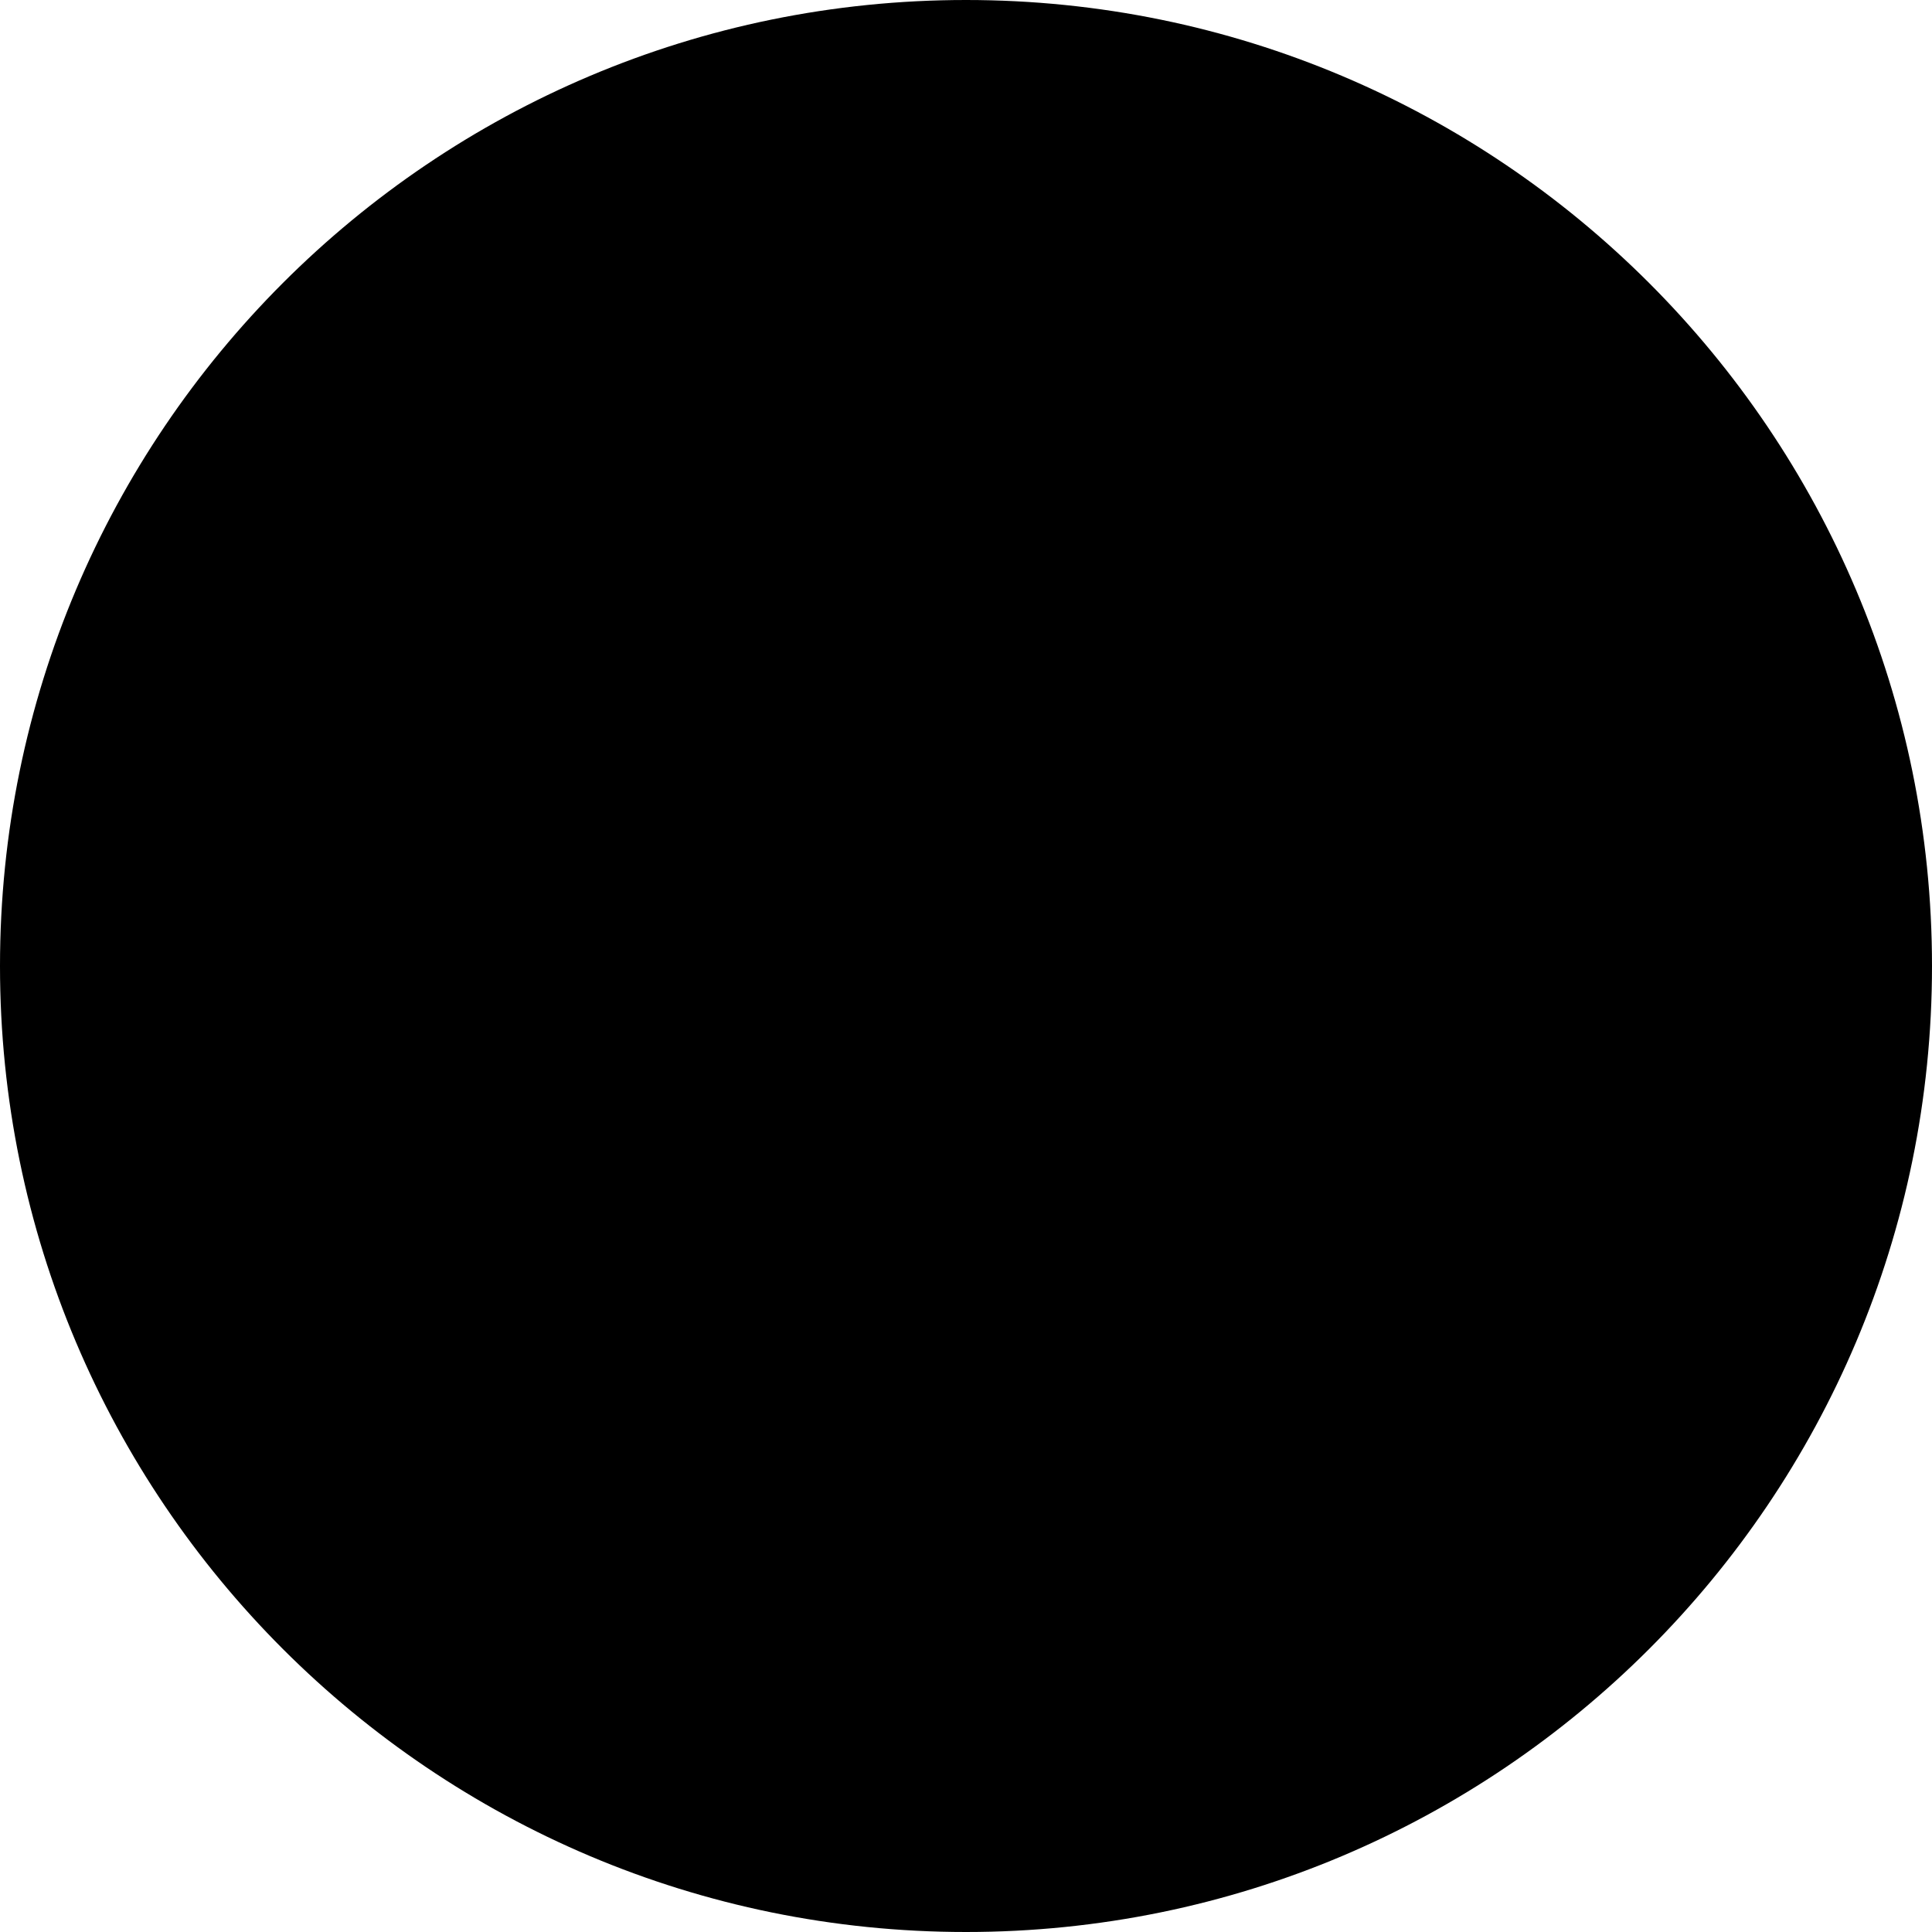
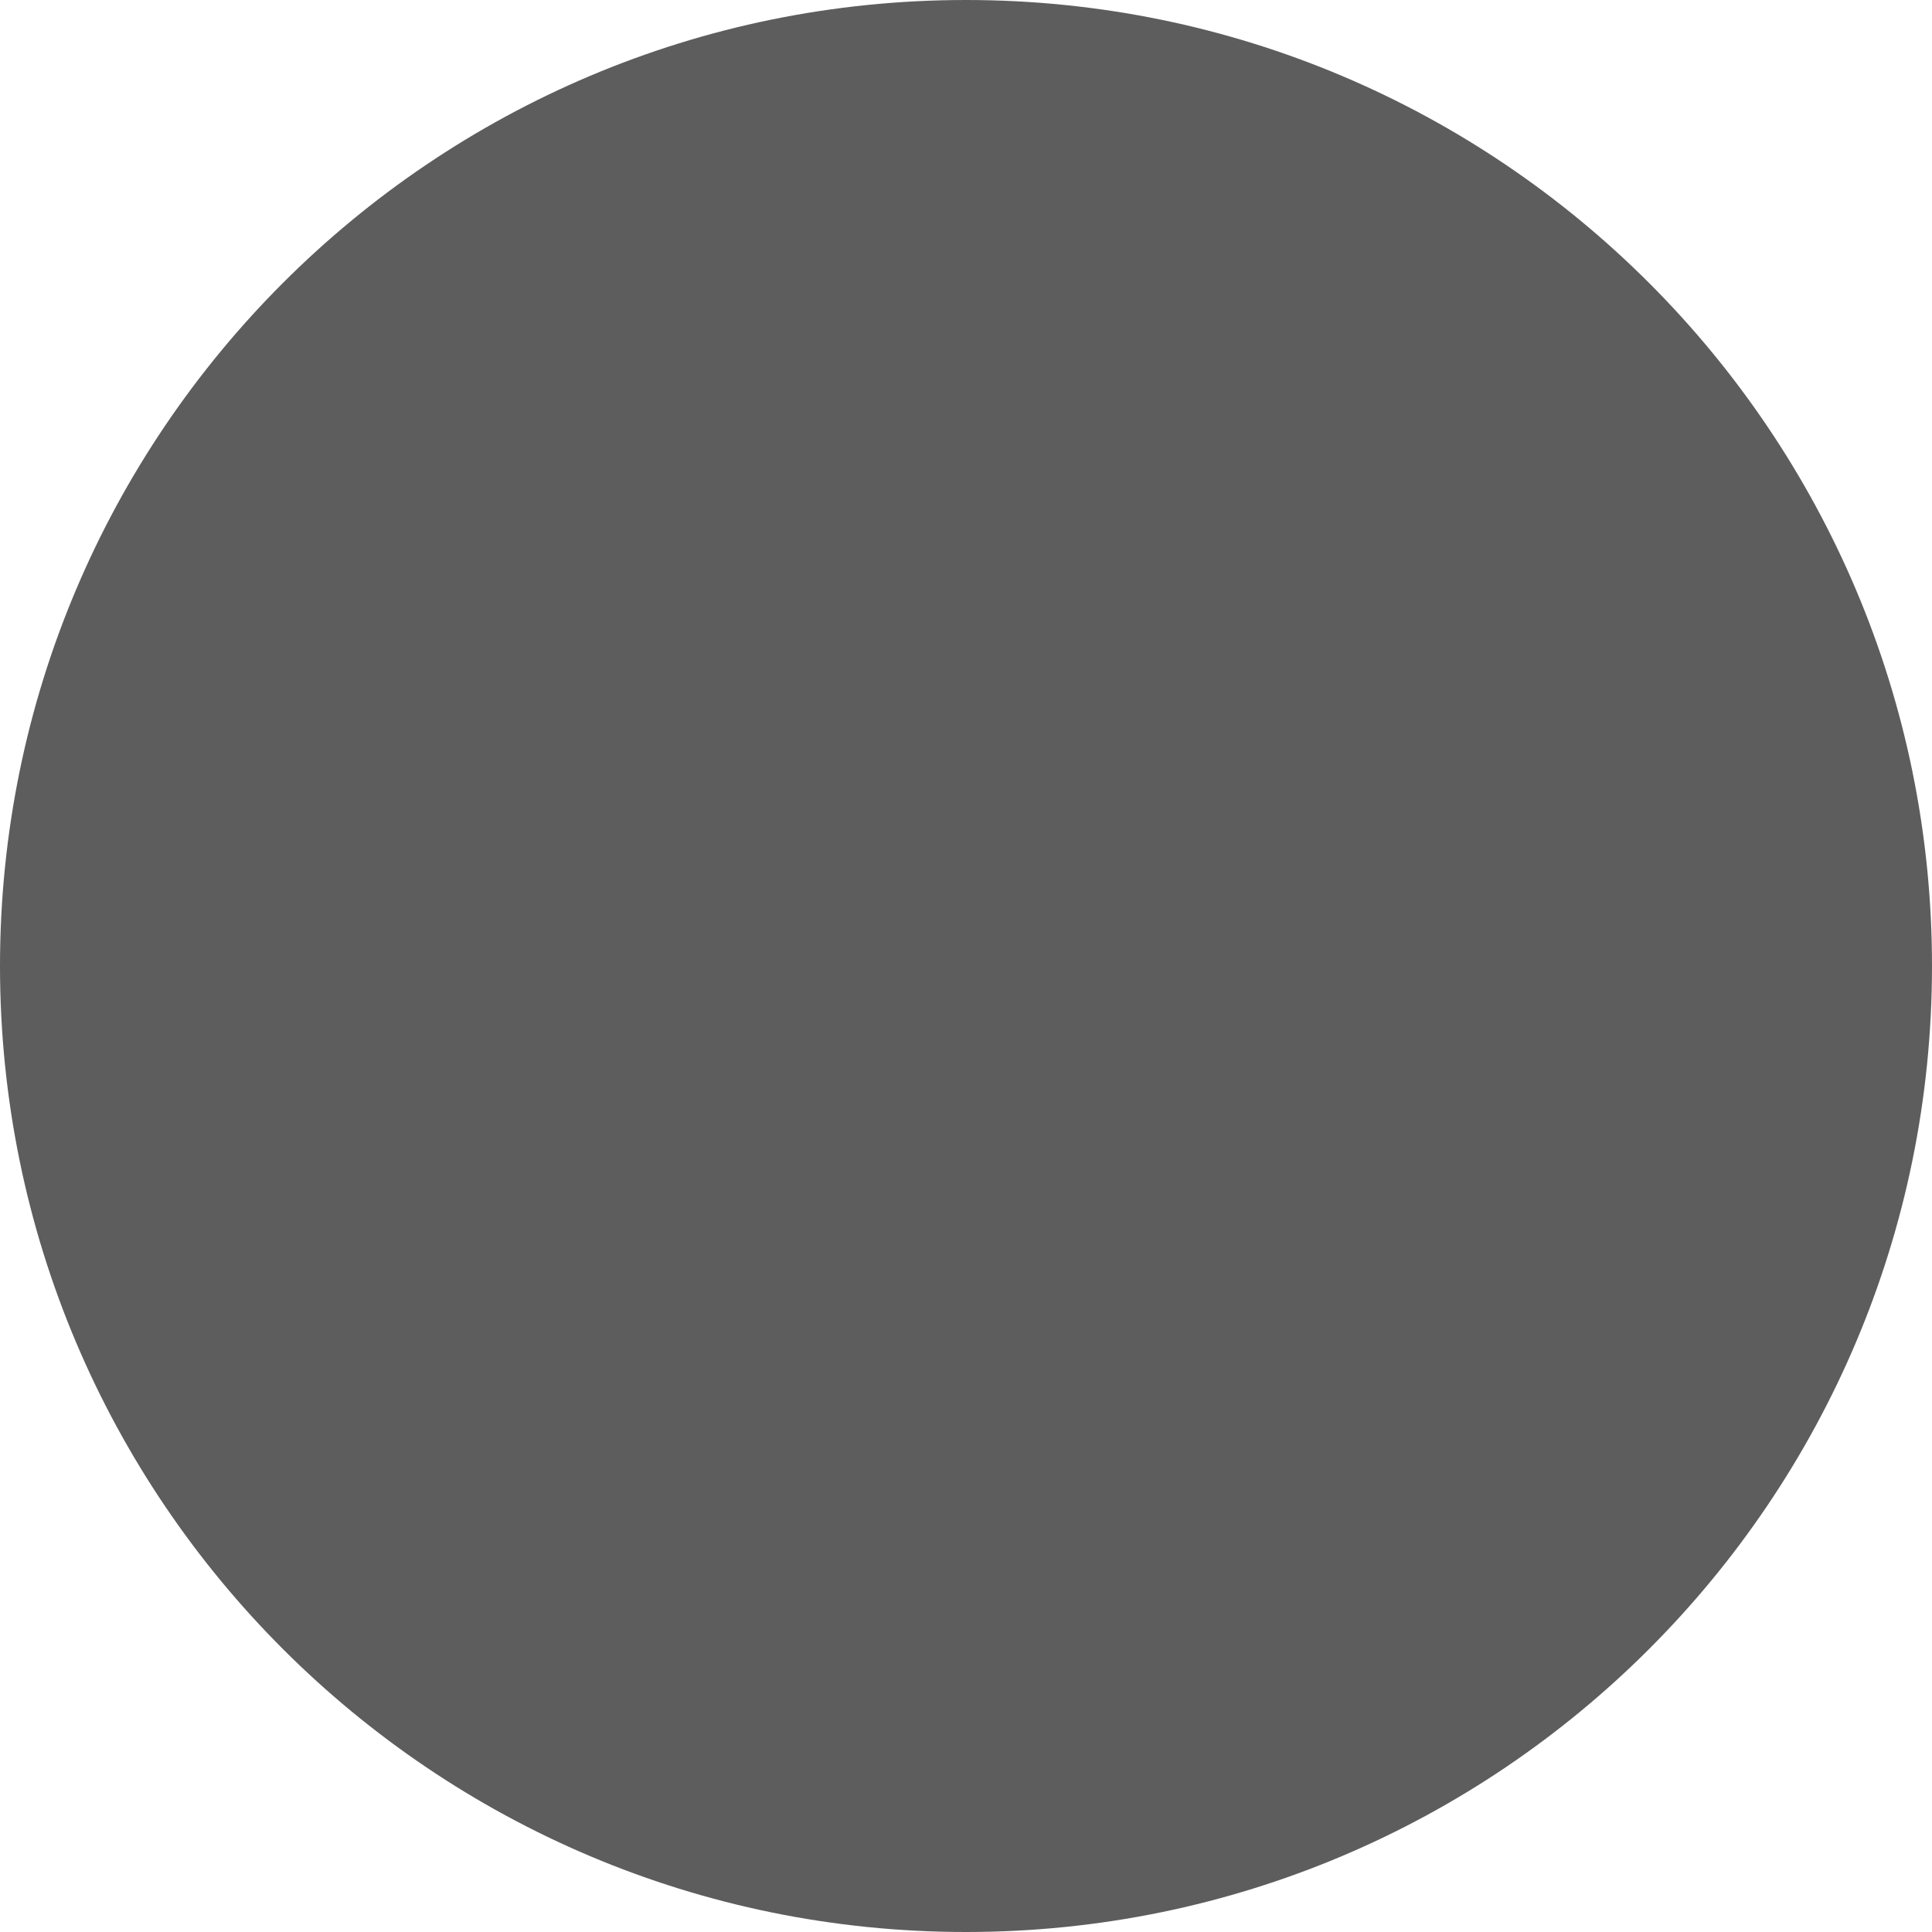
<svg xmlns="http://www.w3.org/2000/svg" width="100%" height="100%" viewBox="0 0 1 1" version="1.1" xml:space="preserve" style="fill-rule:evenodd;clip-rule:evenodd;stroke-linejoin:round;stroke-miterlimit:2;">
-   <circle cx="0.5" cy="0.5" r="0.5" />
+   <circle cx="0.5" cy="0.5" r="0.5" style="fill:rgb(93,93,93);" />
</svg>
